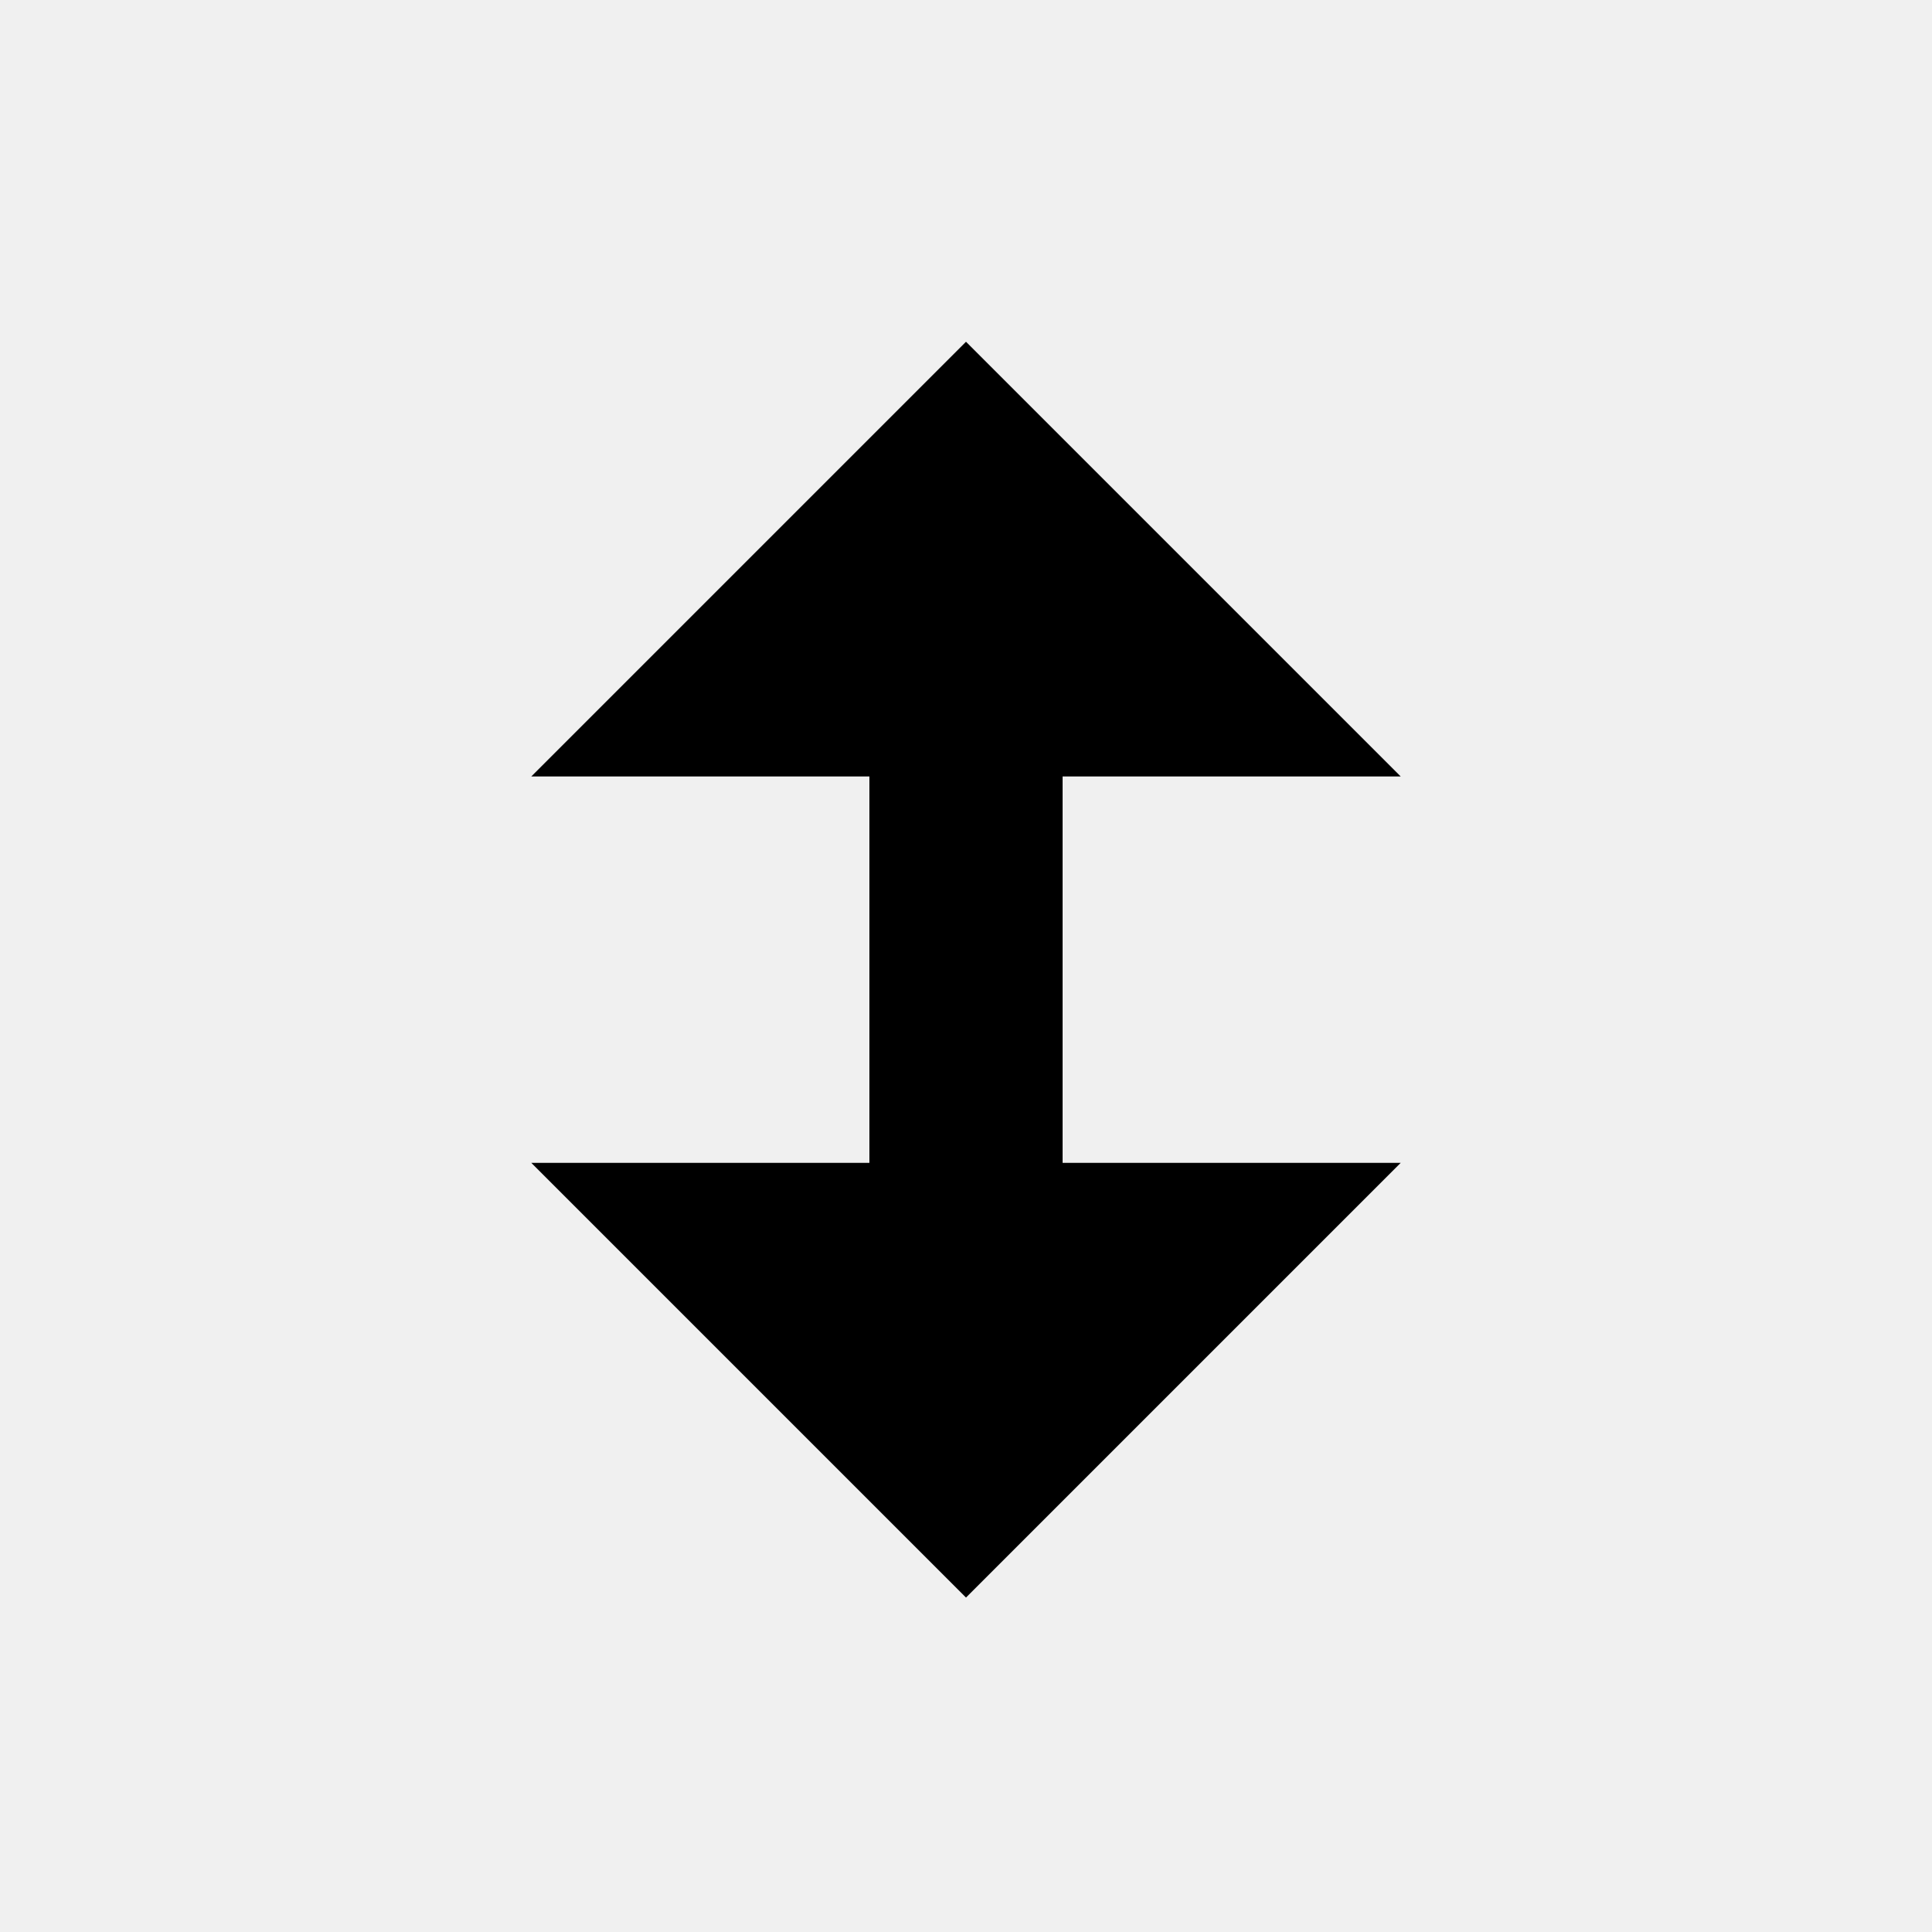
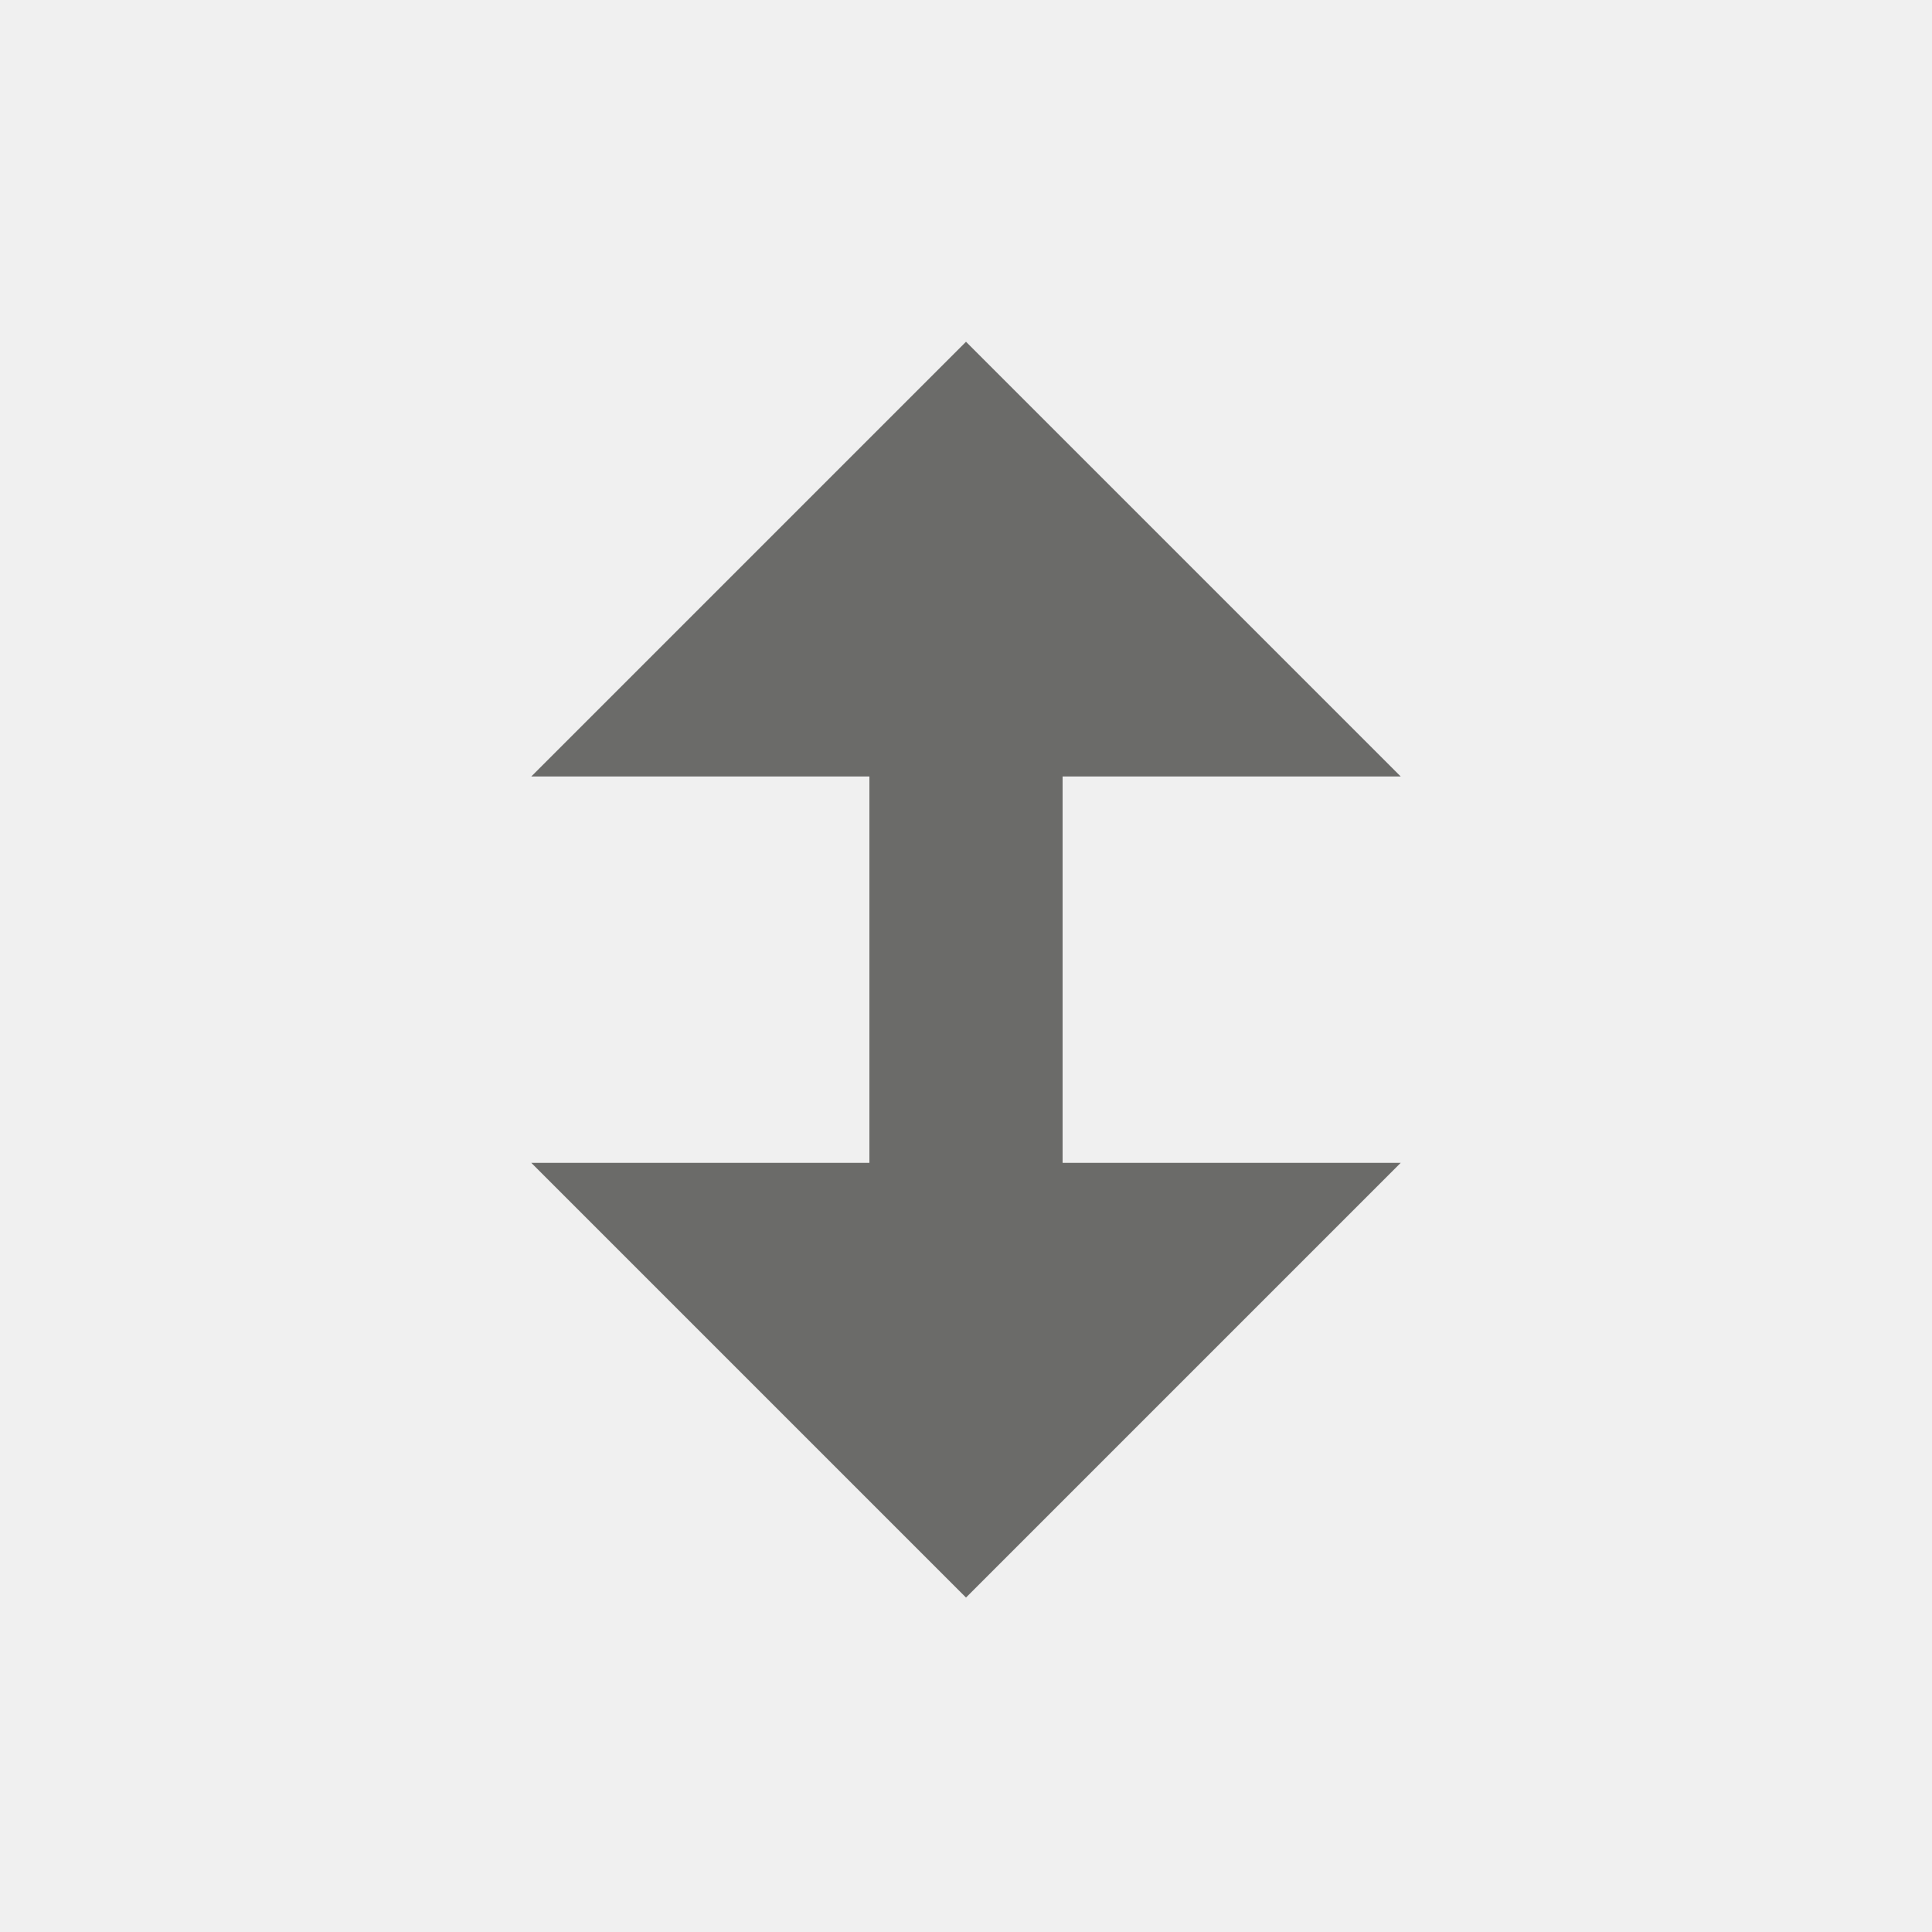
<svg xmlns="http://www.w3.org/2000/svg" width="20" height="20" version="1.1" viewBox="0 0 20 20">
  <g transform="translate(-3200,-992.3622)">
    <g transform="matrix(1,0,0,-1,1,2004.724)" opacity="0.5" />
    <g transform="translate(1,-2)" />
    <g transform="matrix(1,0,0,-1,1,2024.724)" fill="#fff" />
-     <path d="m3210 995.9-4.5 4.5 3.5 0 0 4-3.5 0 4.5 4.5 4.5-4.5-3.5 0 0-4 3.5 0-4.5-4.5z" fill="#000" />
+     <path d="m3210 995.9-4.5 4.5 3.5 0 0 4-3.5 0 4.5 4.5 4.5-4.5-3.5 0 0-4 3.5 0-4.5-4.5z" fill="#6B6B69" />
  </g>
</svg>
